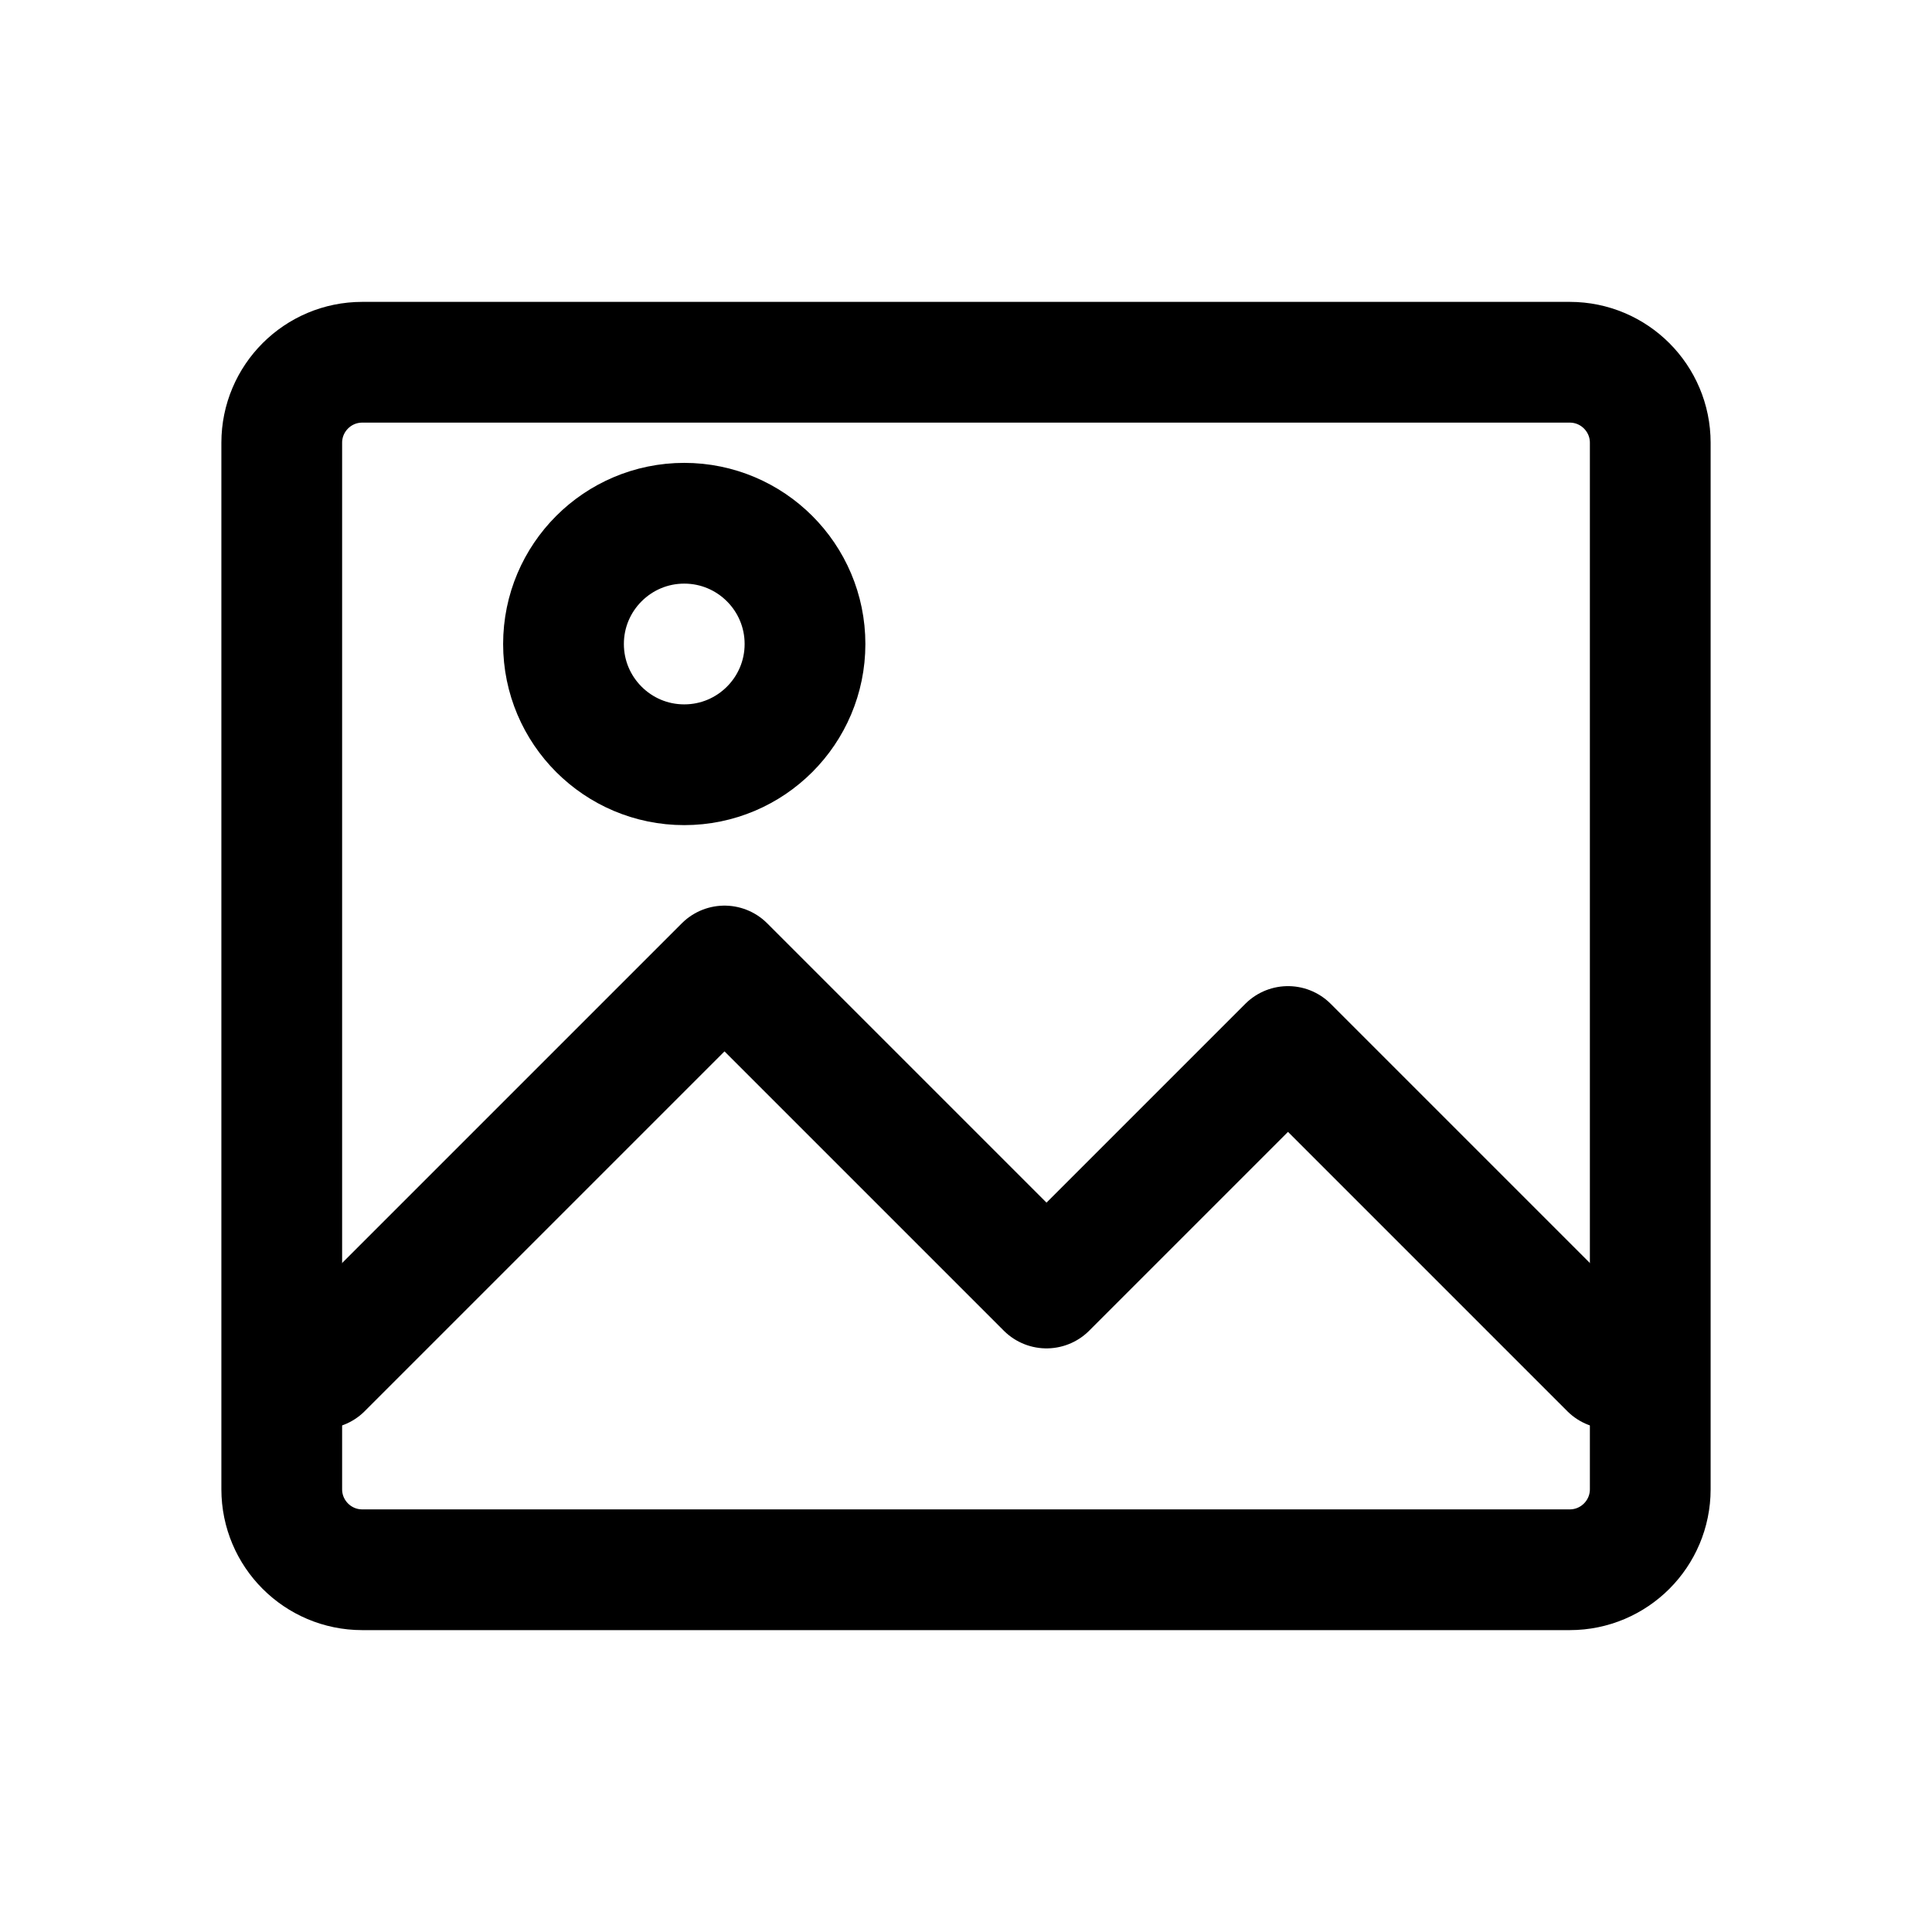
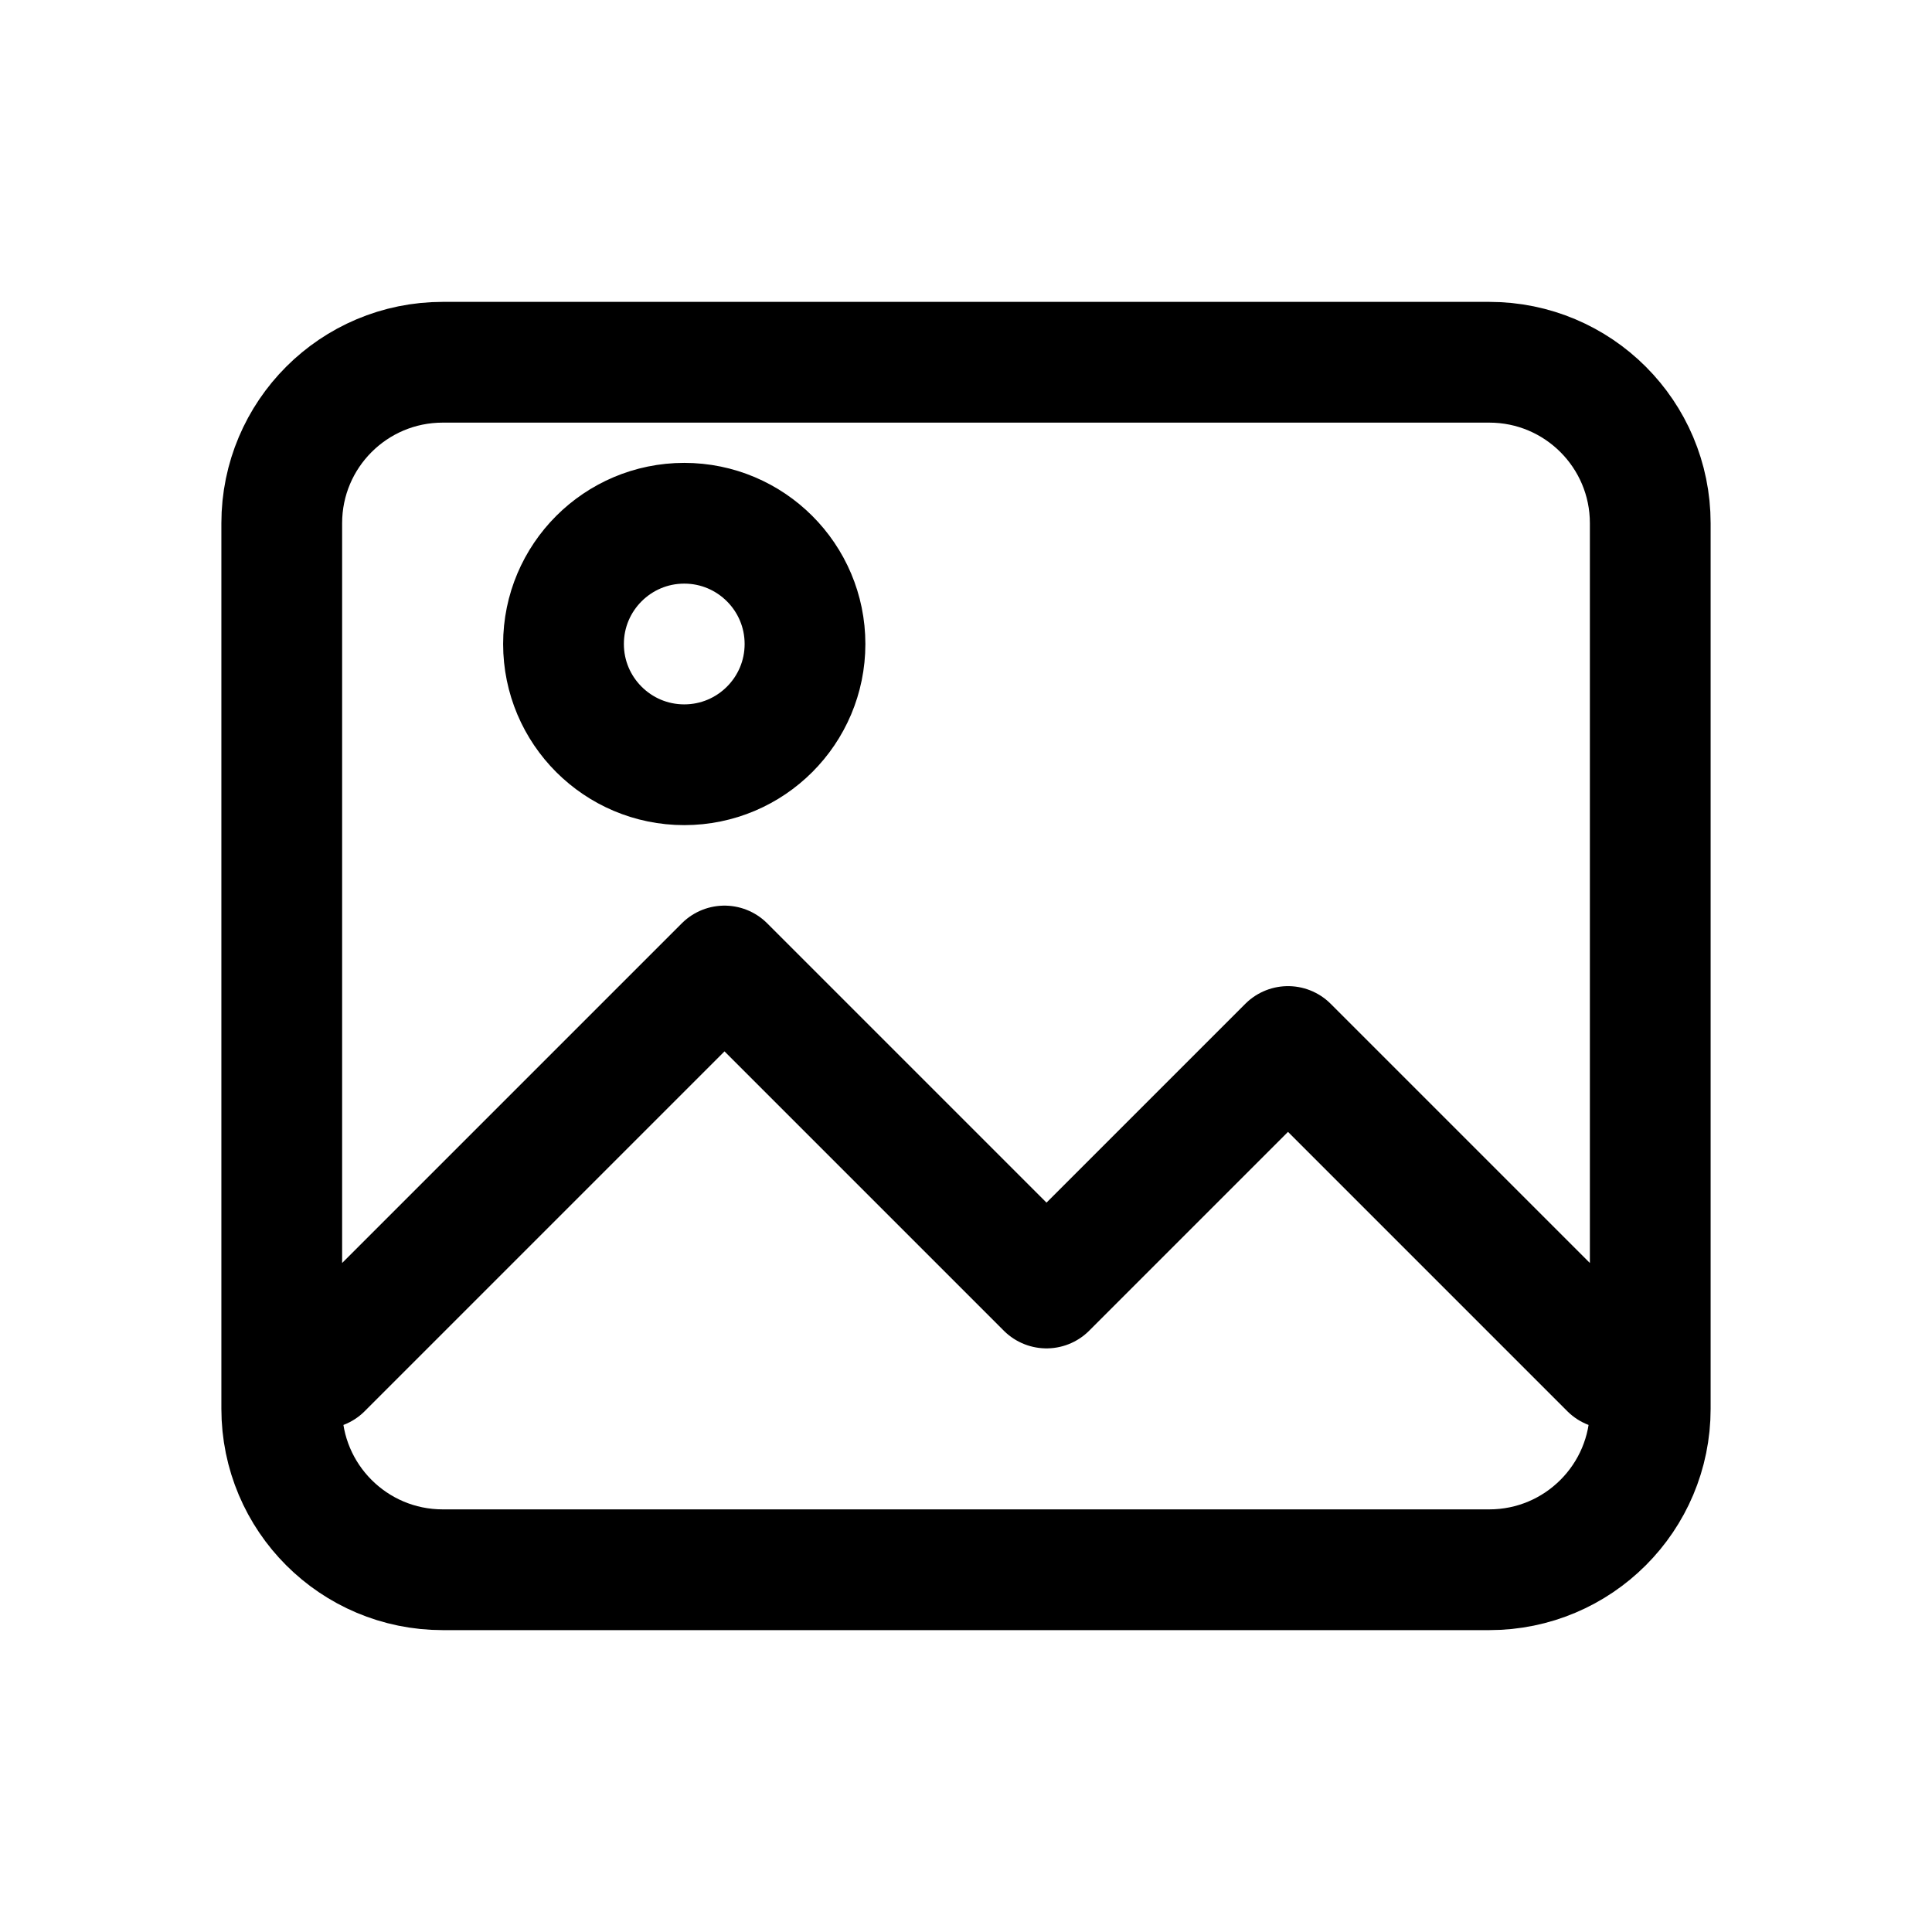
<svg xmlns="http://www.w3.org/2000/svg" width="24" height="24" viewBox="0 0 24 24" fill="none">
-   <path d="M19.5 4.5H4.5C3.948 4.5 3.5 4.948 3.5 5.5V18.5C3.5 19.052 3.948 19.5 4.5 19.5H19.5C20.052 19.5 20.5 19.052 20.5 18.5V5.5C20.5 4.948 20.052 4.5 19.5 4.5Z" stroke="currentColor" stroke-width="1.5" stroke-linecap="round" stroke-linejoin="round" />
-   <path d="M8.5 9.5C9.328 9.5 10 8.828 10 8C10 7.172 9.328 6.5 8.5 6.5C7.672 6.5 7 7.172 7 8C7 8.828 7.672 9.5 8.5 9.5Z" stroke="currentColor" stroke-width="1.5" stroke-linecap="round" stroke-linejoin="round" />
-   <path d="M4 17L9 12L13 16L16 13L20 17" stroke="currentColor" stroke-width="1.5" stroke-linecap="round" stroke-linejoin="round" />
+   <path d="M18.5 4.5L5.5 4.5C4.395 4.5 3.5 5.395 3.5 6.5L3.5 17.5C3.5 18.605 4.395 19.5 5.5 19.5L18.5 19.5C19.605 19.5 20.5 18.605 20.5 17.5L20.5 6.5C20.5 5.395 19.605 4.5 18.5 4.5ZM8.5 9.5C9.328 9.5 10 8.828 10 8C10 7.172 9.328 6.5 8.5 6.5C7.672 6.5 7 7.172 7 8C7 8.828 7.672 9.5 8.5 9.5ZM4 17L9 12L13 16L16 13L20 17" stroke="currentColor" stroke-width="1.5" fill="none" stroke-linecap="round" stroke-linejoin="round" />
</svg>
